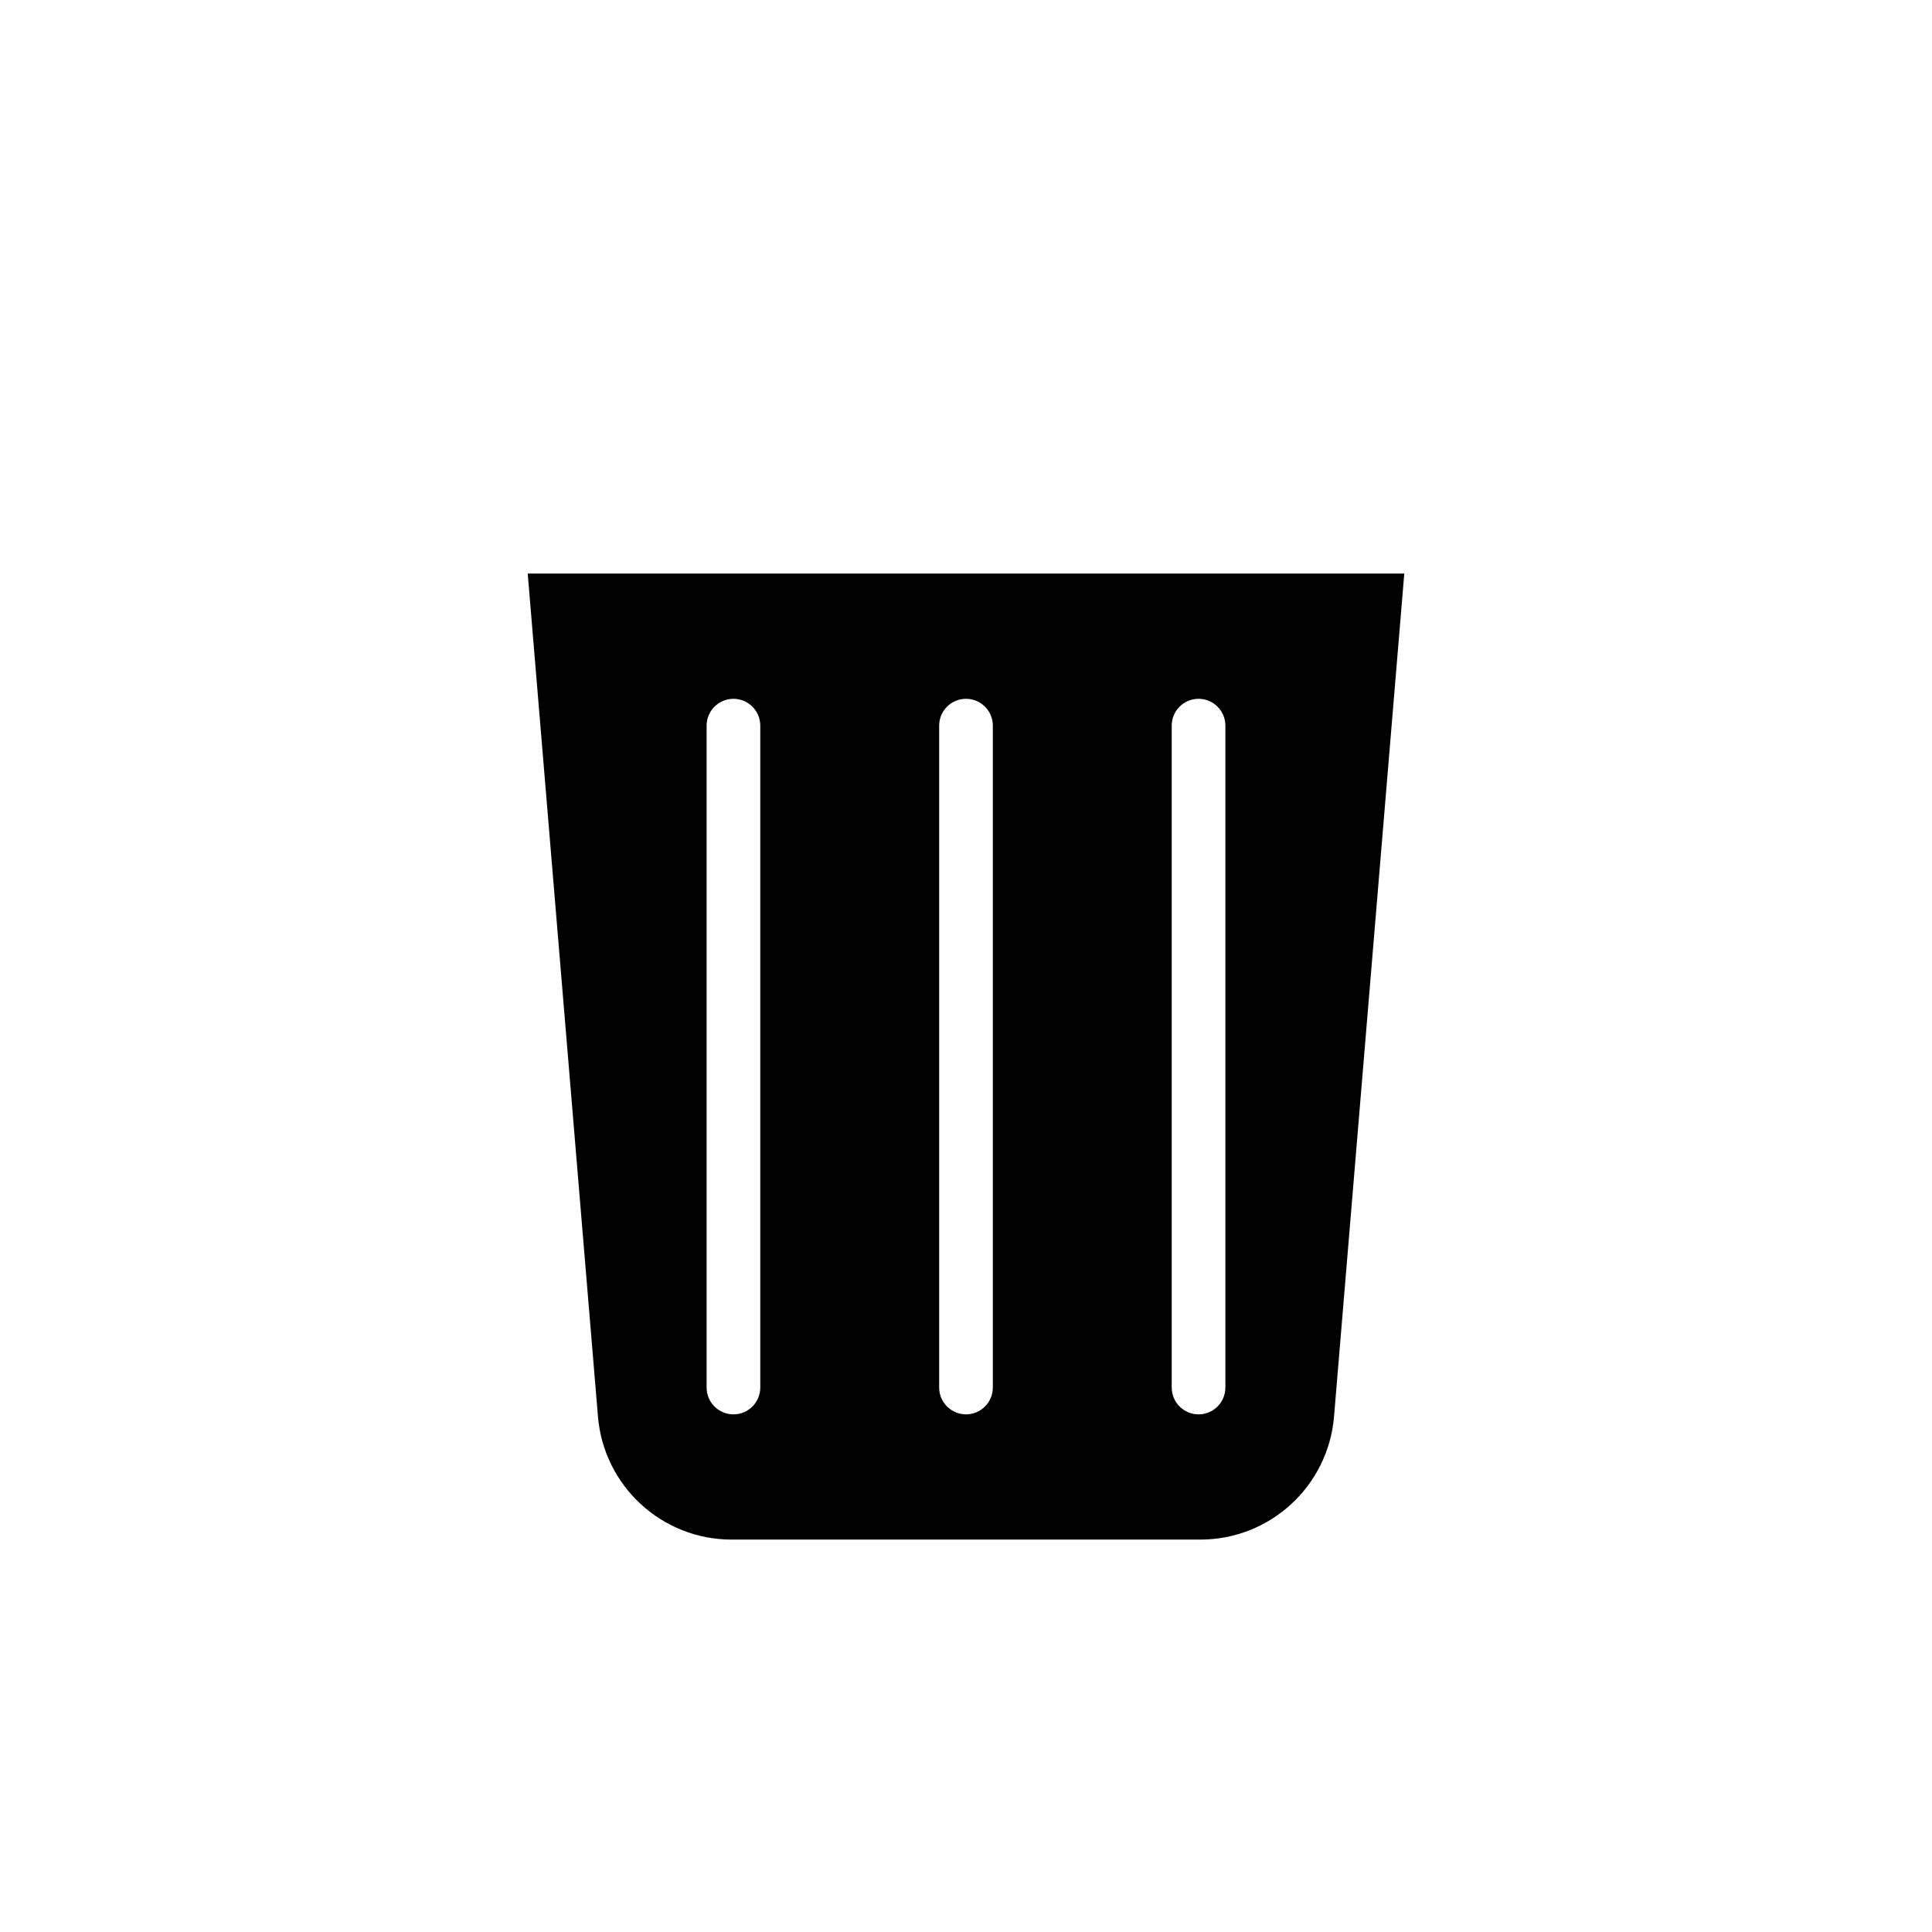
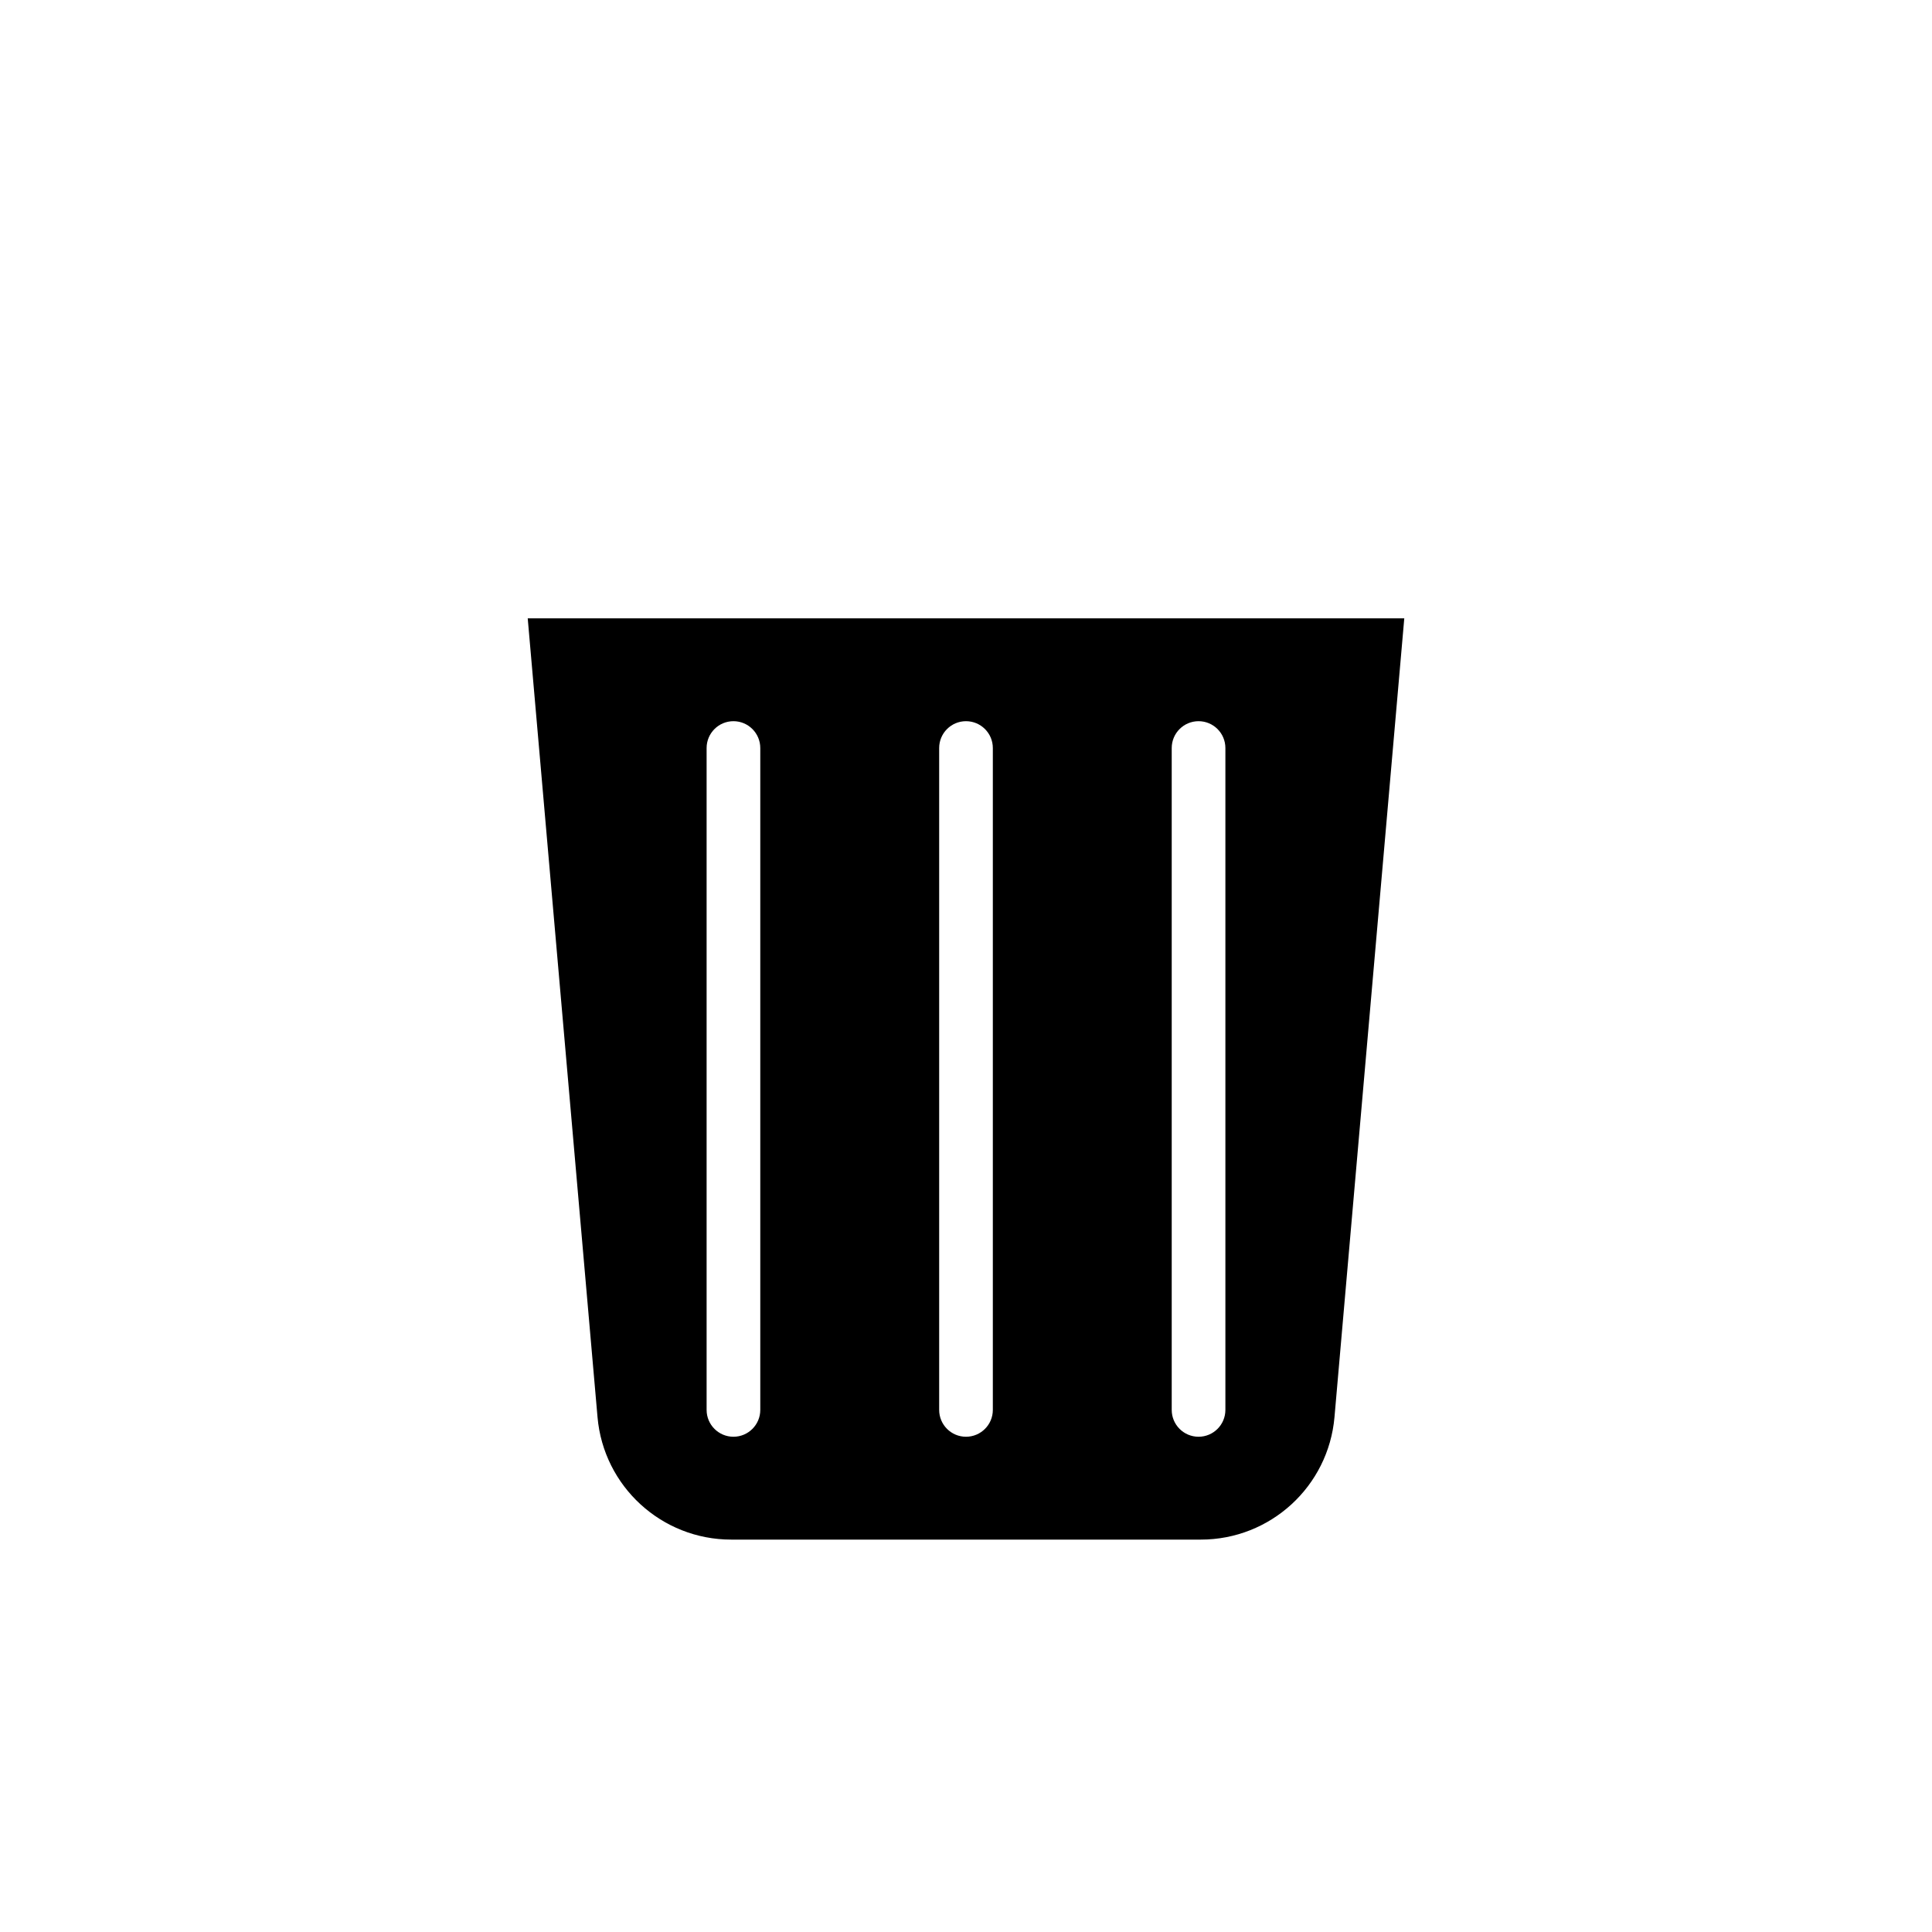
<svg xmlns="http://www.w3.org/2000/svg" width="100%" height="100%" viewBox="0 0 2160 2160" version="1.1" xml:space="preserve" style="fill-rule:evenodd;clip-rule:evenodd;stroke-linejoin:round;stroke-miterlimit:2;">
-   <path d="M1570,641.275L590,641.275C590,641.275 644.289,1292.74 668.538,1583.73C675.017,1661.48 740.007,1721.28 818.02,1721.28L1341.98,1721.28C1419.99,1721.28 1484.98,1661.48 1491.46,1583.73C1515.71,1292.74 1570,641.275 1570,641.275ZM1110,811.275C1110,794.718 1096.56,781.275 1080,781.275C1063.44,781.275 1050,794.718 1050,811.275L1050,1551.28C1050,1567.83 1063.44,1581.28 1080,1581.28C1096.56,1581.28 1110,1567.83 1110,1551.28L1110,811.275ZM850,811.275C850,794.718 836.557,781.275 820,781.275C803.443,781.275 790,794.718 790,811.275L790,1551.28C790,1567.83 803.443,1581.28 820,1581.28C836.557,1581.28 850,1567.83 850,1551.28L850,811.275ZM1370,811.275C1370,794.718 1356.56,781.275 1340,781.275C1323.44,781.275 1310,794.718 1310,811.275L1310,1551.28C1310,1567.83 1323.44,1581.28 1340,1581.28C1356.56,1581.28 1370,1567.83 1370,1551.28L1370,811.275Z" />
+   <path d="M1570,691.312L590,691.312C590,691.312 643.545,1304.09 668.034,1584.35C674.805,1661.83 739.683,1721.29 817.464,1721.29L1342.54,1721.29C1420.32,1721.29 1485.19,1661.83 1491.97,1584.35C1516.45,1304.09 1570,691.312 1570,691.312ZM1110,836.3C1110,819.743 1096.56,806.3 1080,806.3C1063.44,806.3 1050,819.743 1050,836.3L1050,1576.3C1050,1592.86 1063.44,1606.3 1080,1606.3C1096.56,1606.3 1110,1592.86 1110,1576.3L1110,836.3ZM850,836.3C850,819.743 836.557,806.3 820,806.3C803.443,806.3 790,819.743 790,836.3L790,1576.3C790,1592.86 803.443,1606.3 820,1606.3C836.557,1606.3 850,1592.86 850,1576.3L850,836.3ZM1370,836.3C1370,819.743 1356.56,806.3 1340,806.3C1323.44,806.3 1310,819.743 1310,836.3L1310,1576.3C1310,1592.86 1323.44,1606.3 1340,1606.3C1356.56,1606.3 1370,1592.86 1370,1576.3L1370,836.3Z" />
</svg>
